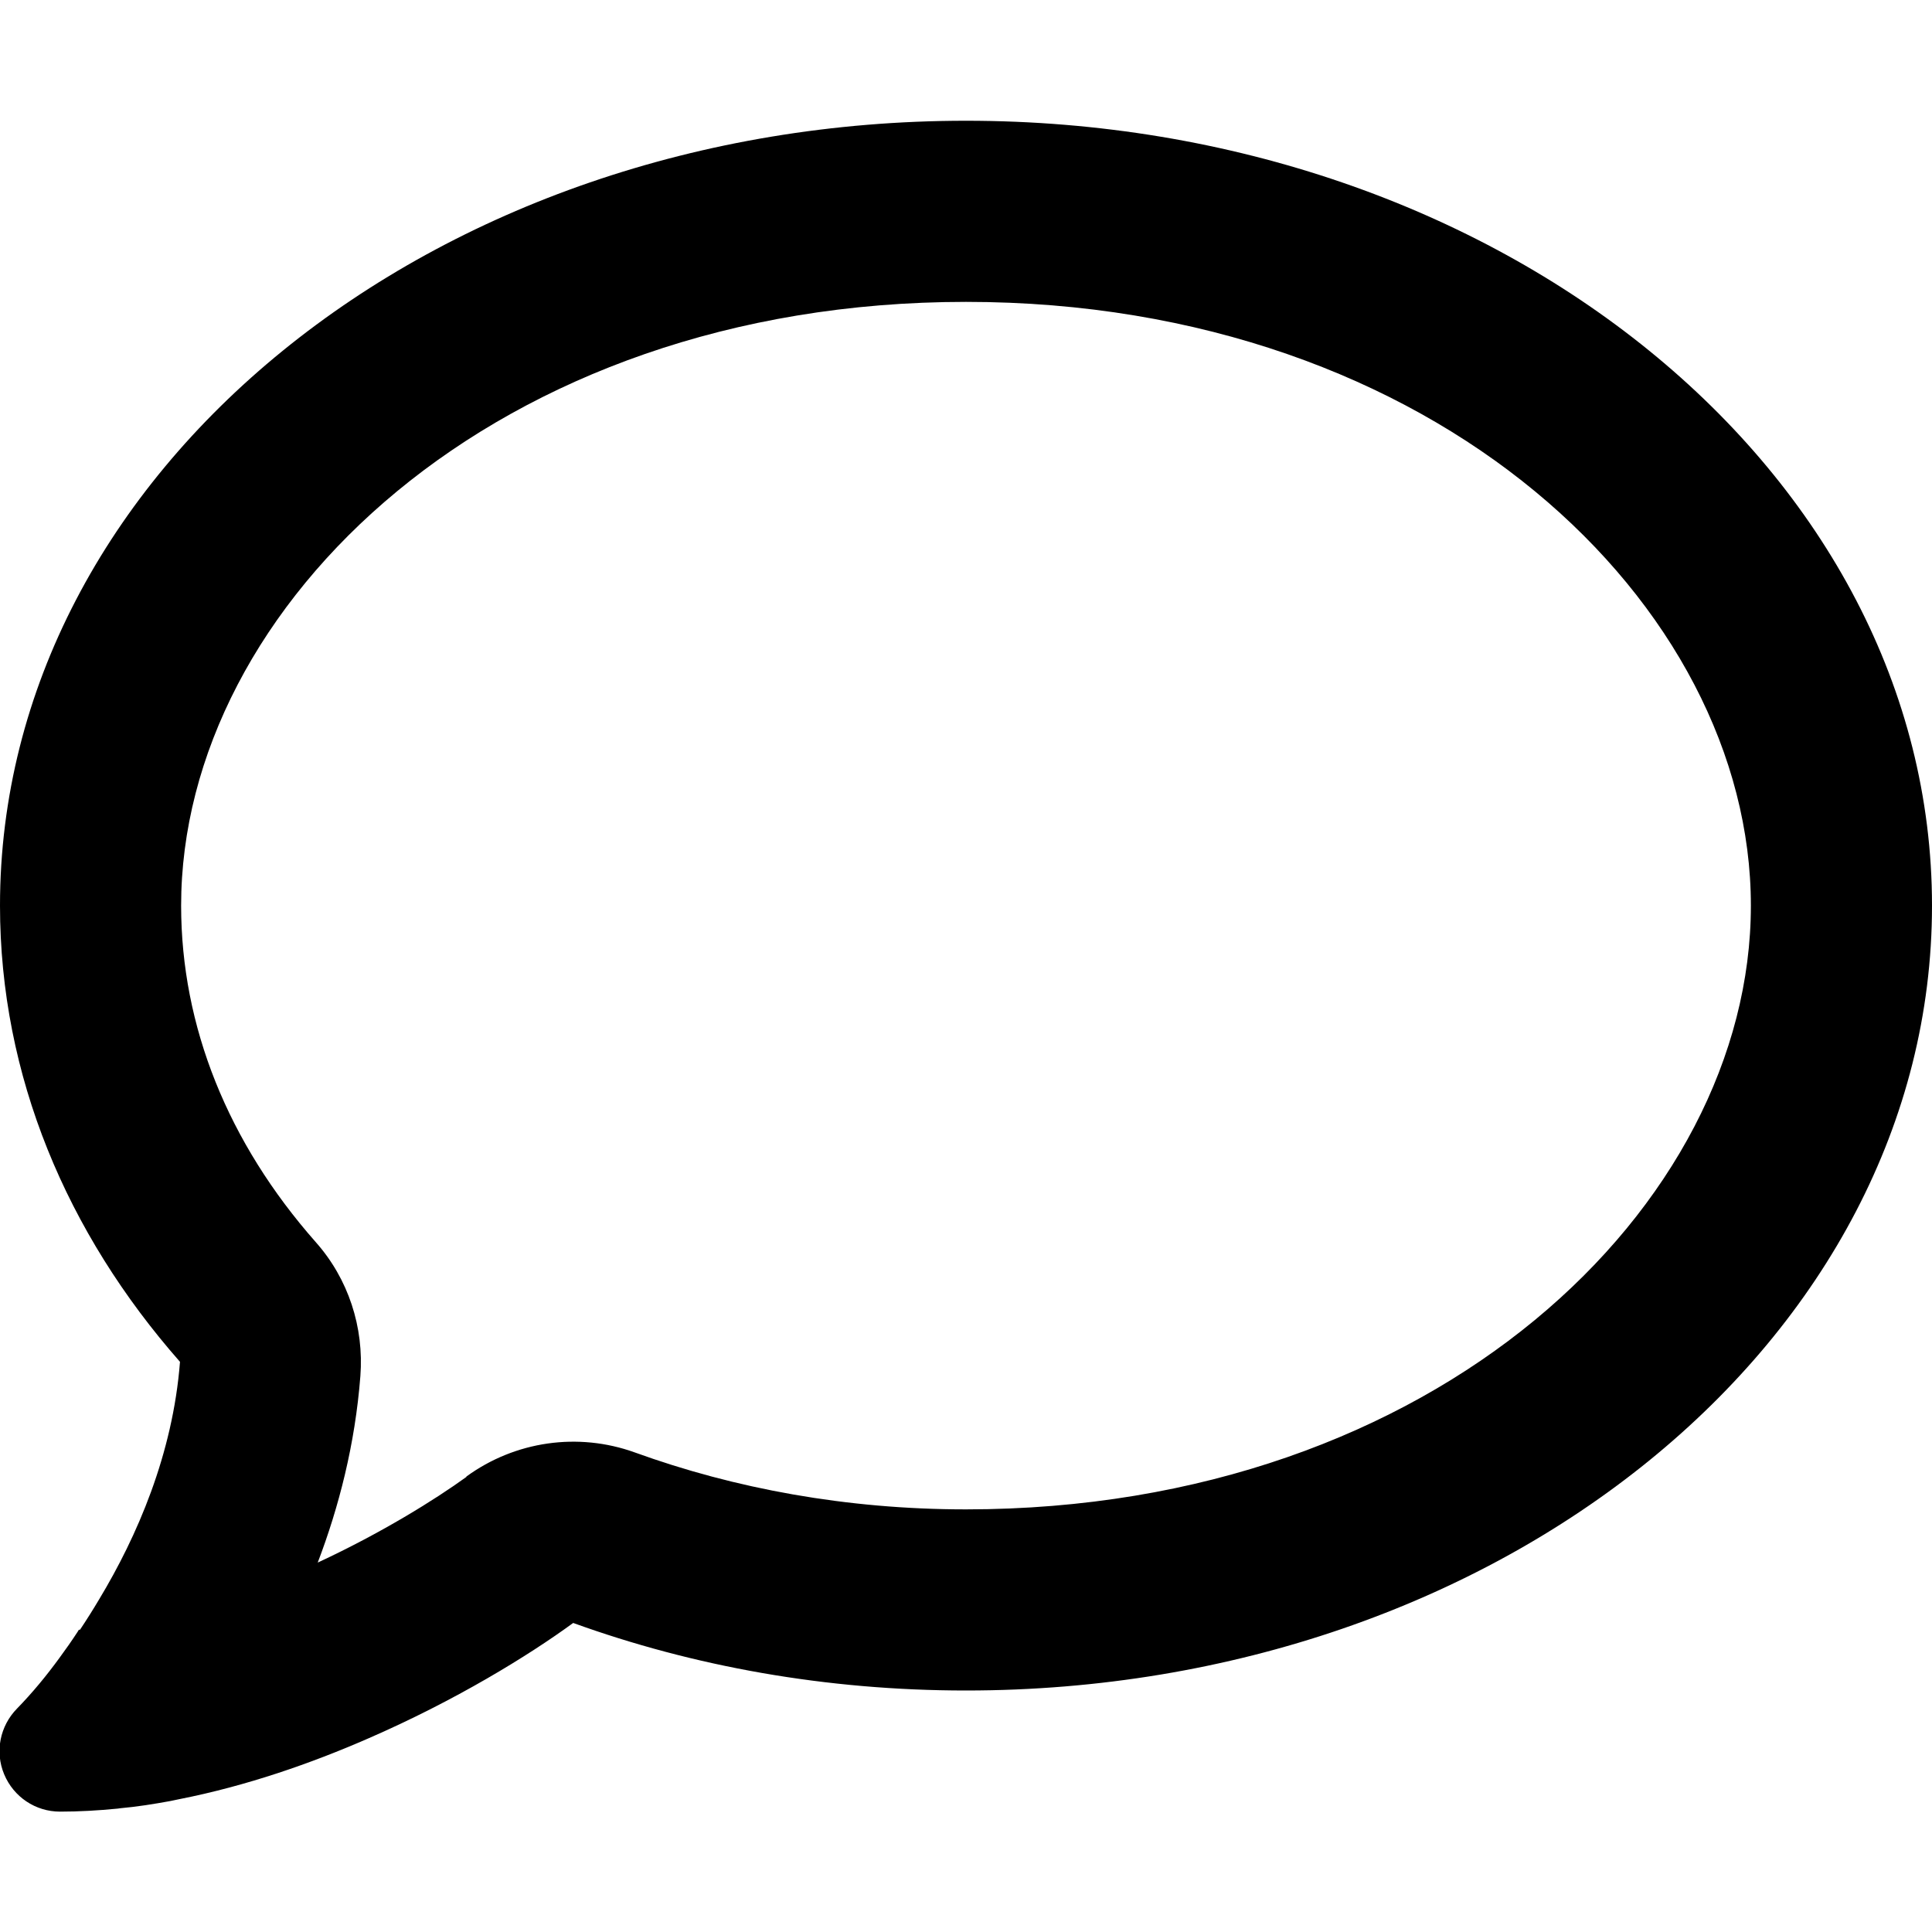
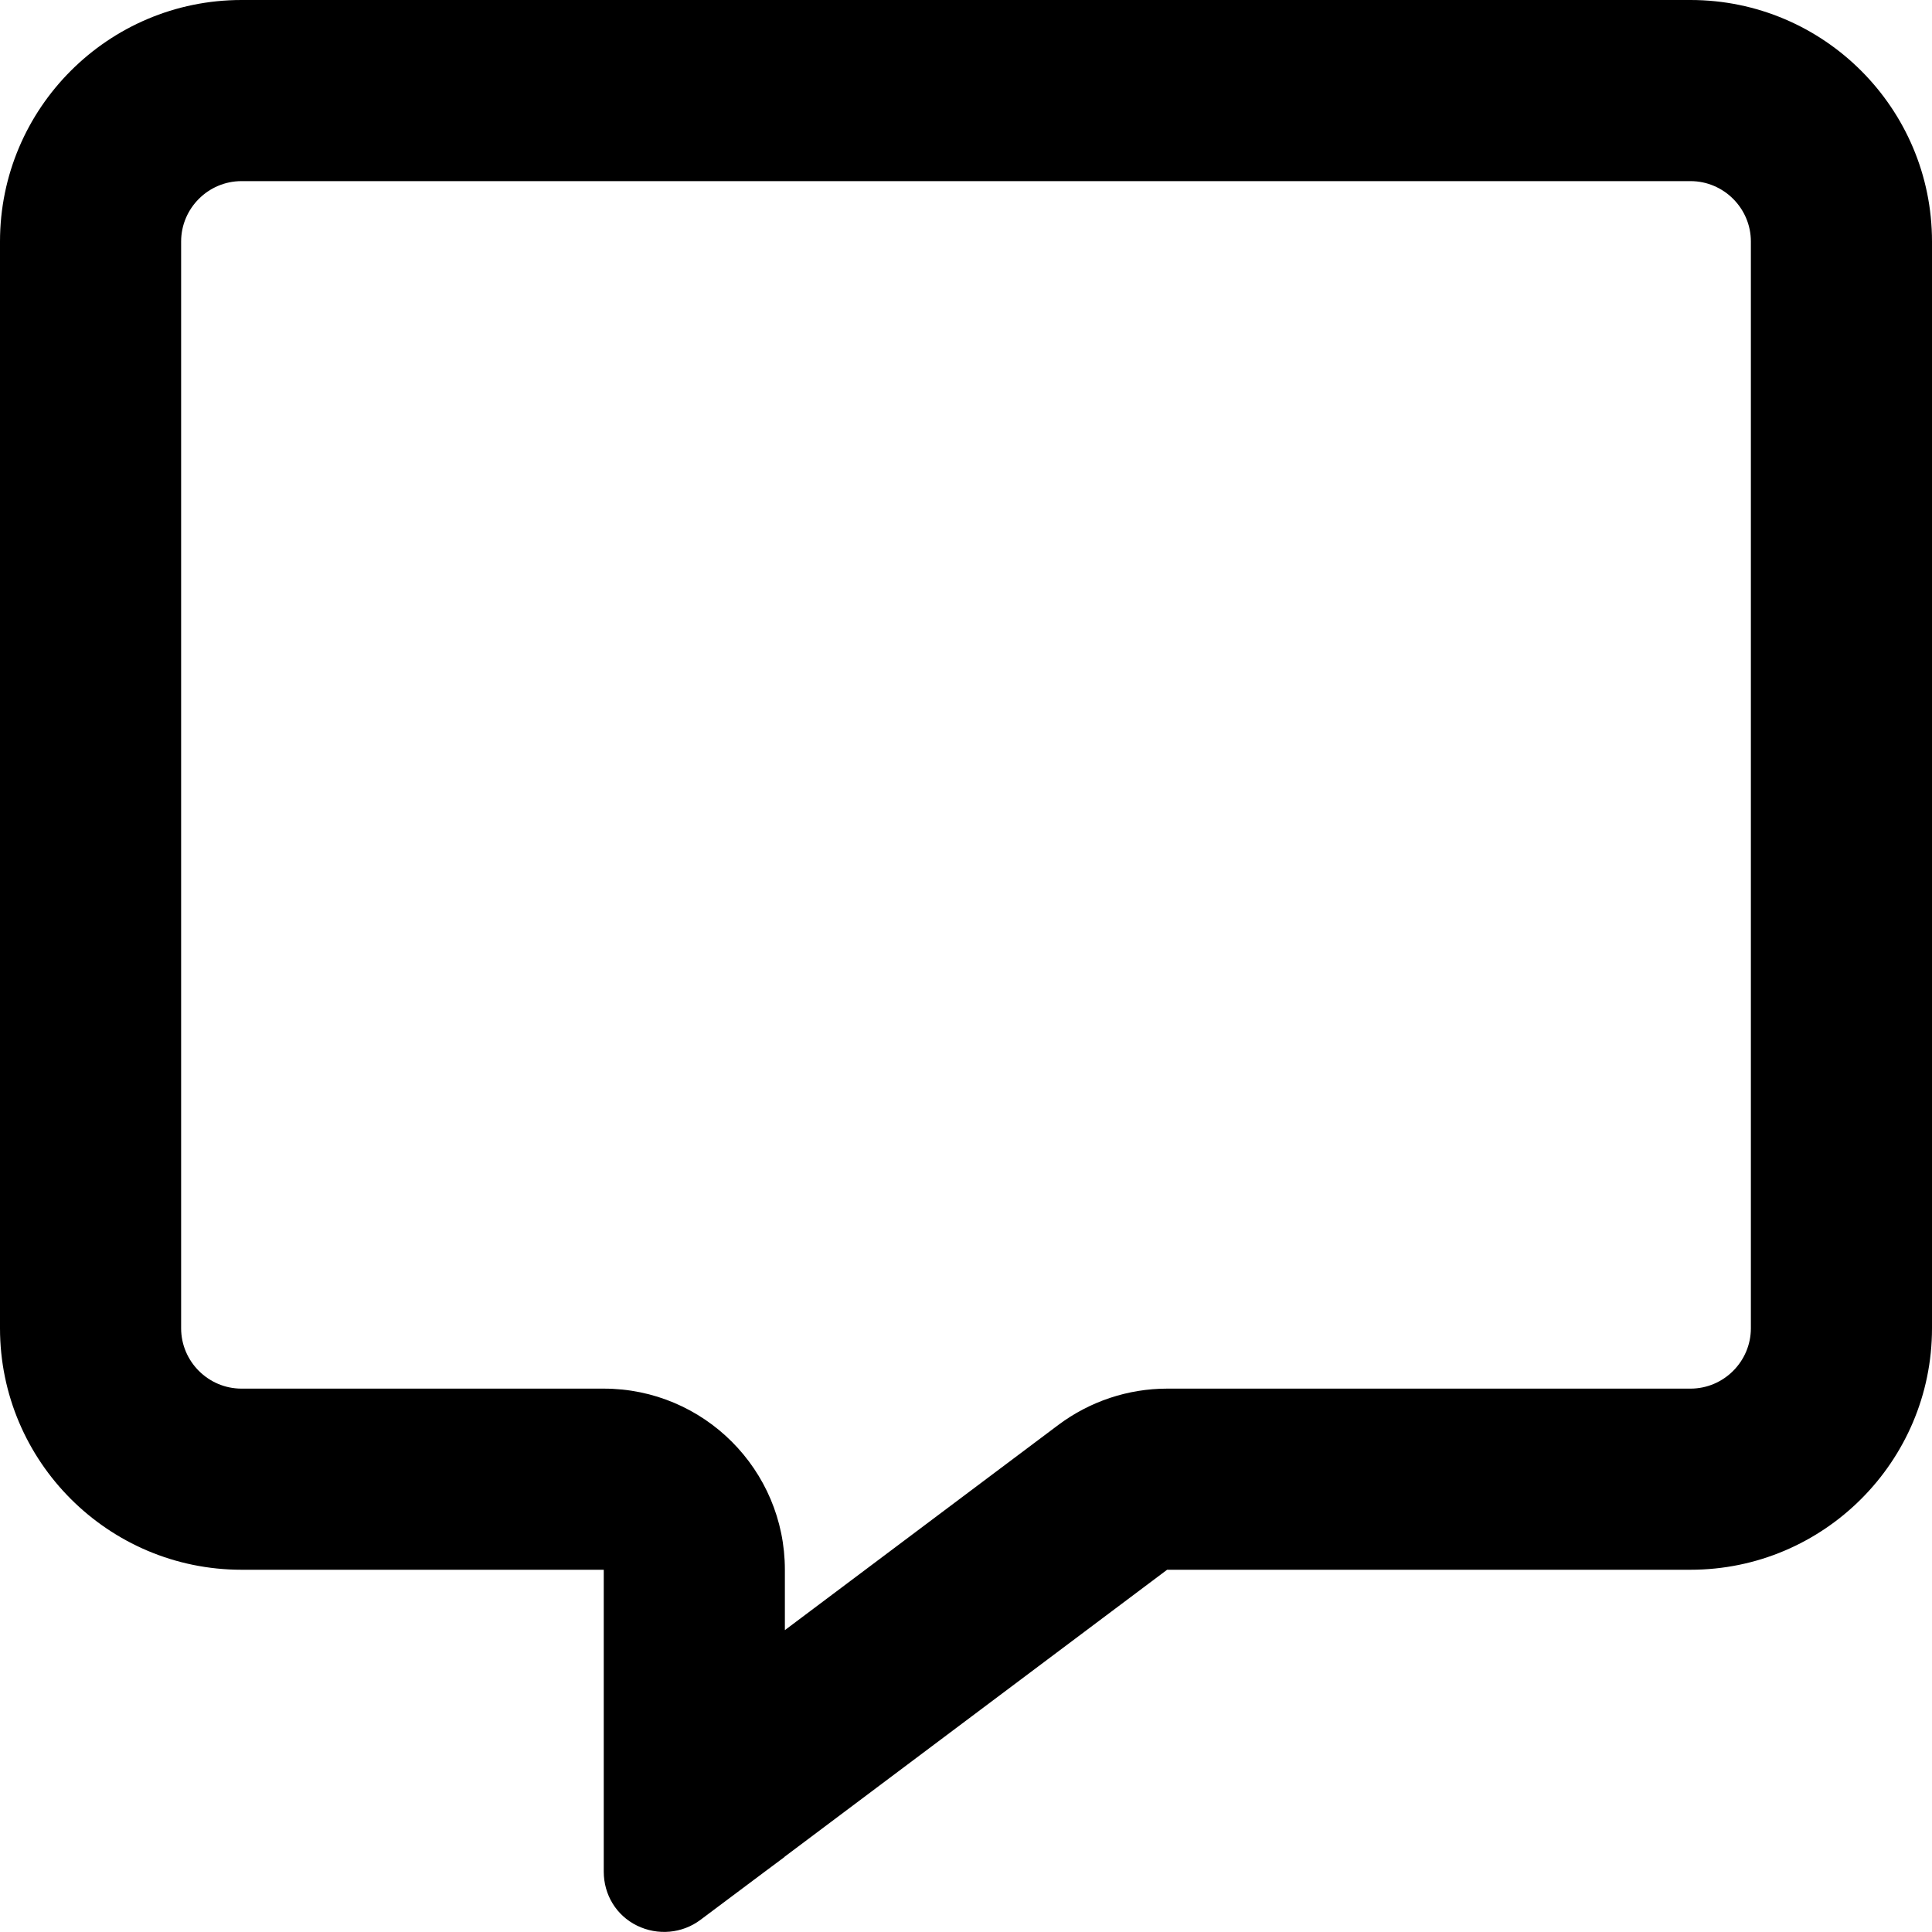
<svg xmlns="http://www.w3.org/2000/svg" viewBox="0 0 512 512">
-   <path d="M123.6 391.3c12.9-9.4 29.6-11.8 44.6-6.4c26.5 9.6 56.2 15.1 87.8 15.1c124.7 0 208-80.5 208-160s-83.3-160-208-160S48 160.5 48 240c0 32 12.4 62.8 35.7 89.2c8.6 9.7 12.8 22.5 11.8 35.5c-1.4 18.1-5.7 34.7-11.3 49.4c17-7.9 31.1-16.7 39.4-22.7zM21.2 431.9c1.8-2.7 3.5-5.4 5.1-8.1c10-16.6 19.5-38.4 21.4-62.9C17.7 326.8 0 285.1 0 240C0 125.1 114.6 32 256 32s256 93.1 256 208s-114.6 208-256 208c-37.1 0-72.3-6.4-104.1-17.9c-11.9 8.7-31.3 20.6-54.3 30.6c-15.1 6.6-32.3 12.6-50.1 16.1c-.8 .2-1.6 .3-2.4 .5c-4.4 .8-8.7 1.5-13.2 1.9c-.2 0-.5 .1-.7 .1c-5.1 .5-10.2 .8-15.3 .8c-6.5 0-12.3-3.9-14.8-9.9c-2.5-6-1.1-12.8 3.4-17.4c4.1-4.2 7.8-8.7 11.3-13.5c1.7-2.3 3.3-4.6 4.8-6.9c.1-.2 .2-.3 .3-.5z" />
+   <path d="M160 368c26.5 0 48 21.5 48 48v16l72.5-54.4c8.3-6.2 18.4-9.6 28.8-9.6H448c8.8 0 16-7.2 16-16V64c0-8.8-7.2-16-16-16H64c-8.8 0-16 7.2-16 16V352c0 8.8 7.2 16 16 16h96zm48 124l-.2 .2-5.1 3.8-17.1 12.8c-4.8 3.6-11.3 4.2-16.8 1.5s-8.8-8.2-8.8-14.3V474.7v-6.4V468v-4V416H112 64c-35.3 0-64-28.7-64-64V64C0 28.7 28.7 0 64 0H448c35.3 0 64 28.7 64 64V352c0 35.3-28.7 64-64 64H309.3L208 492z" />
</svg>
